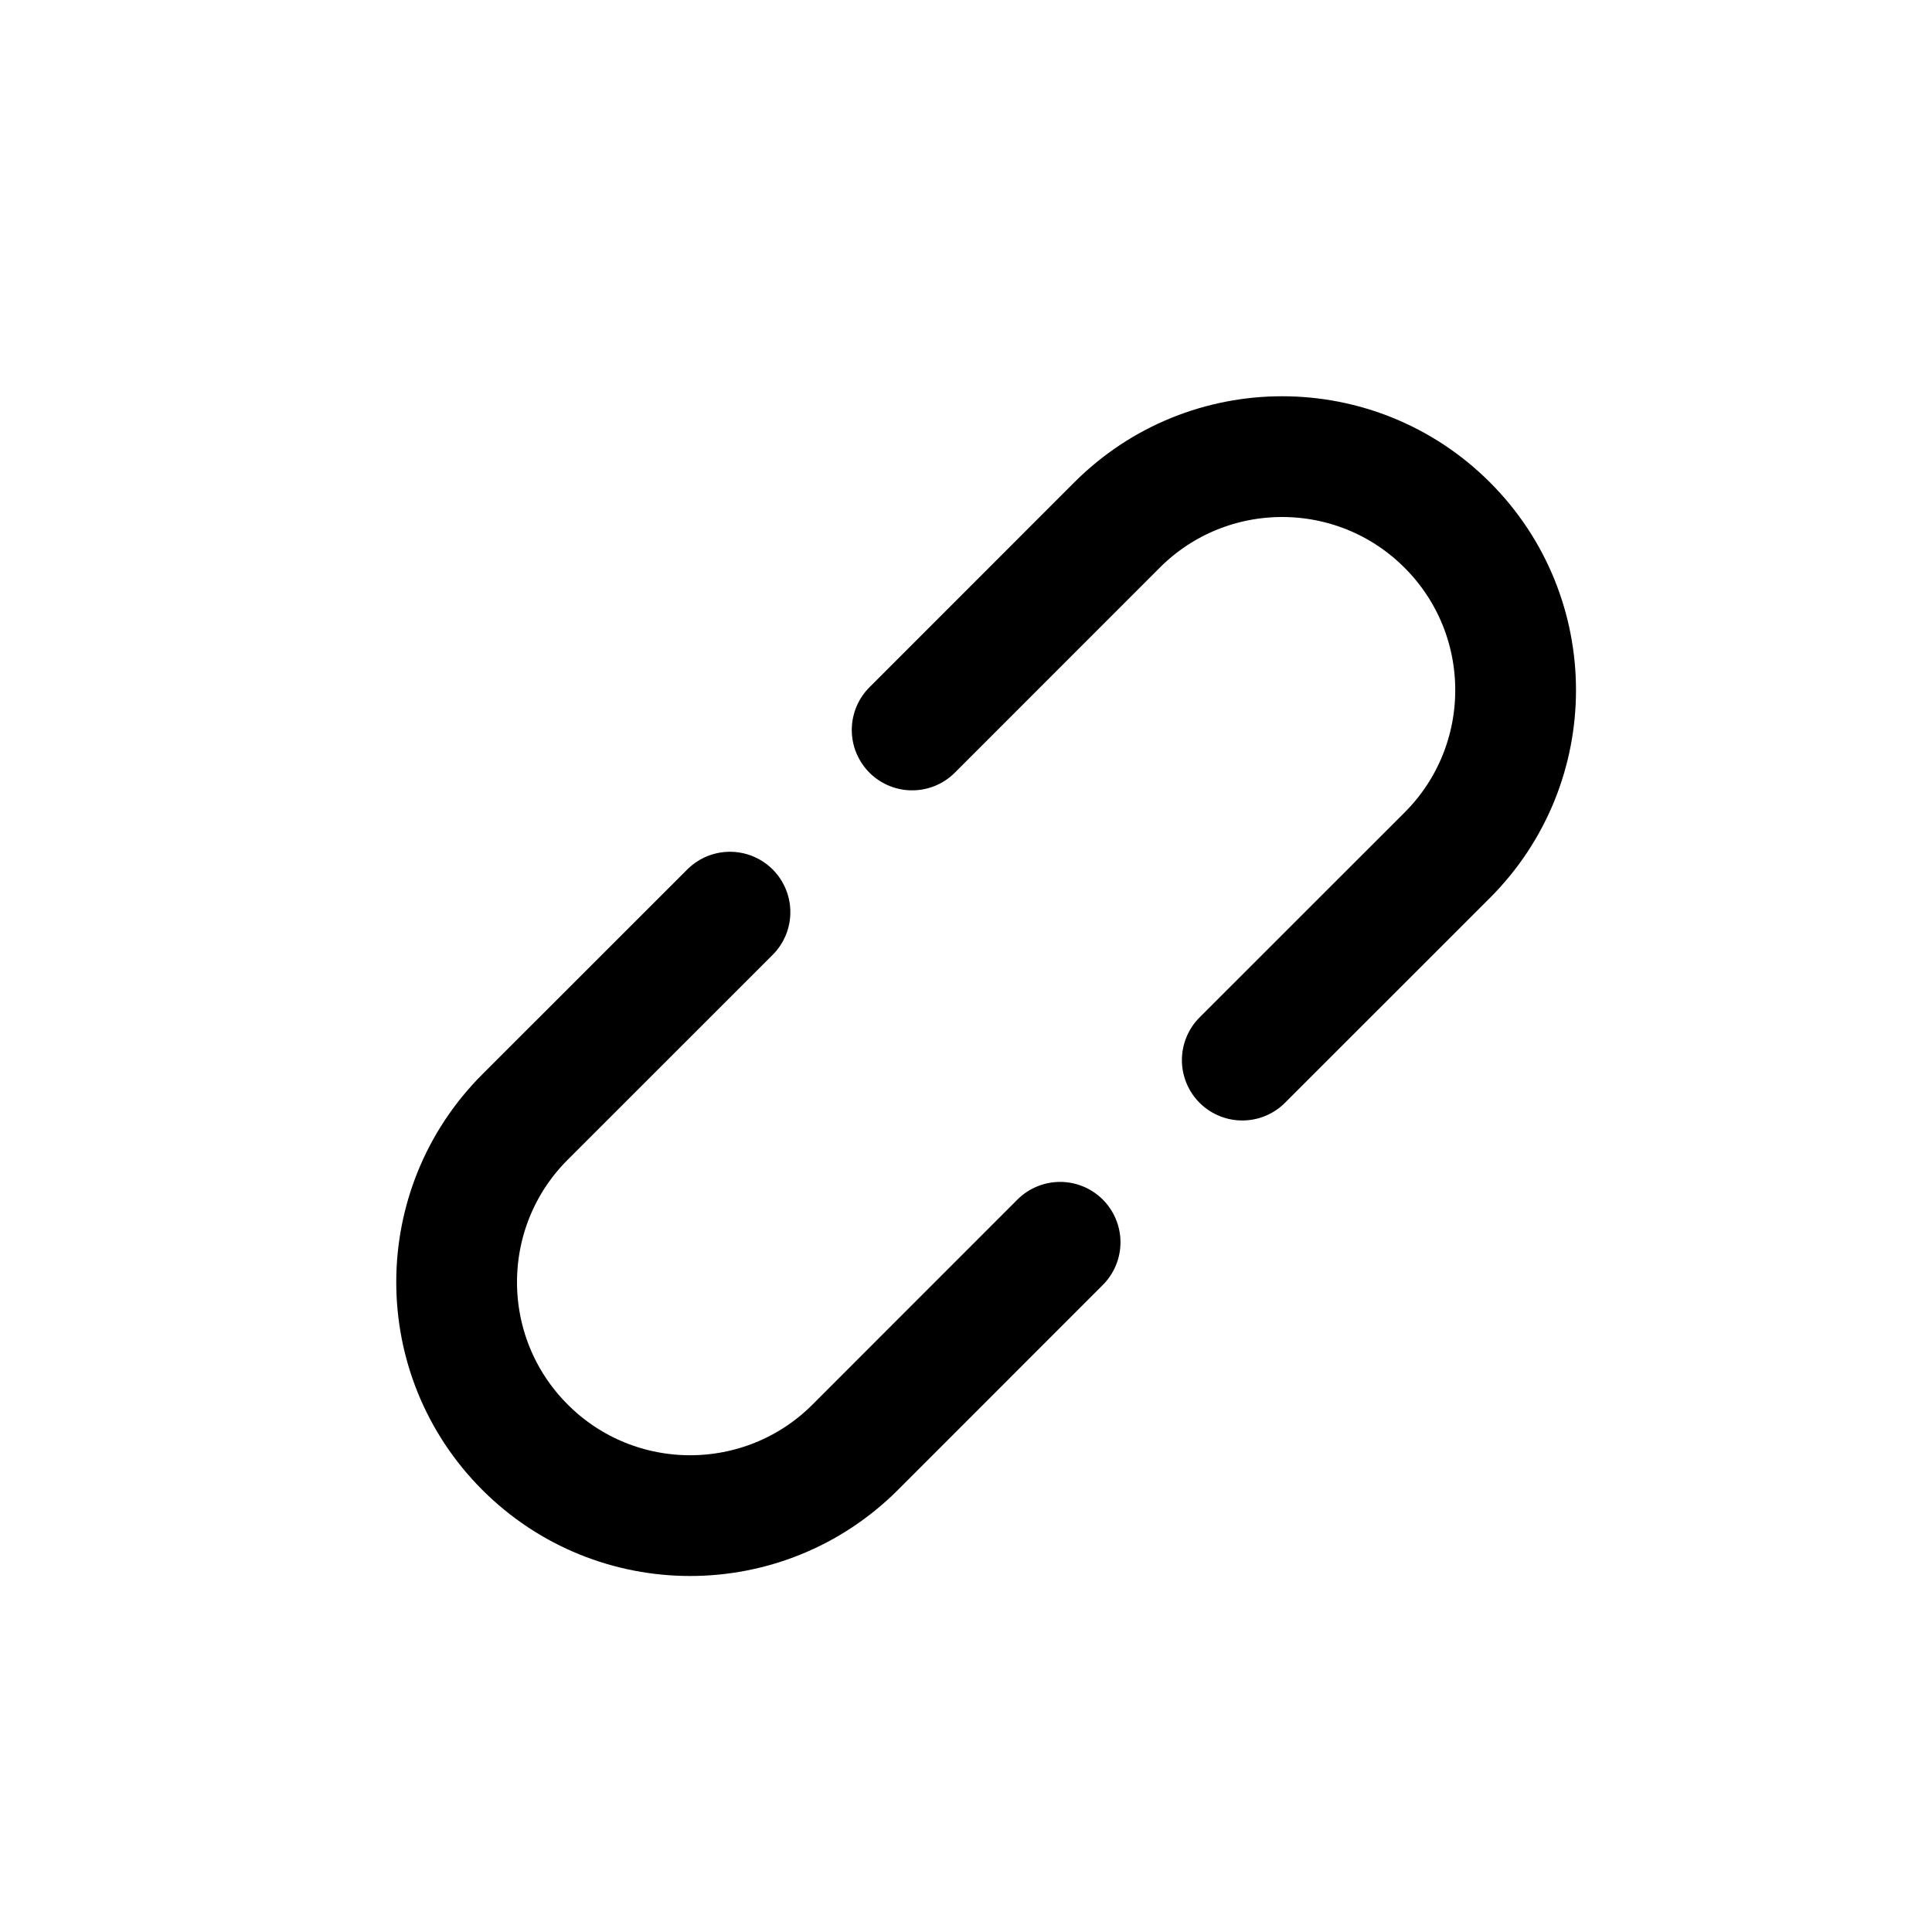
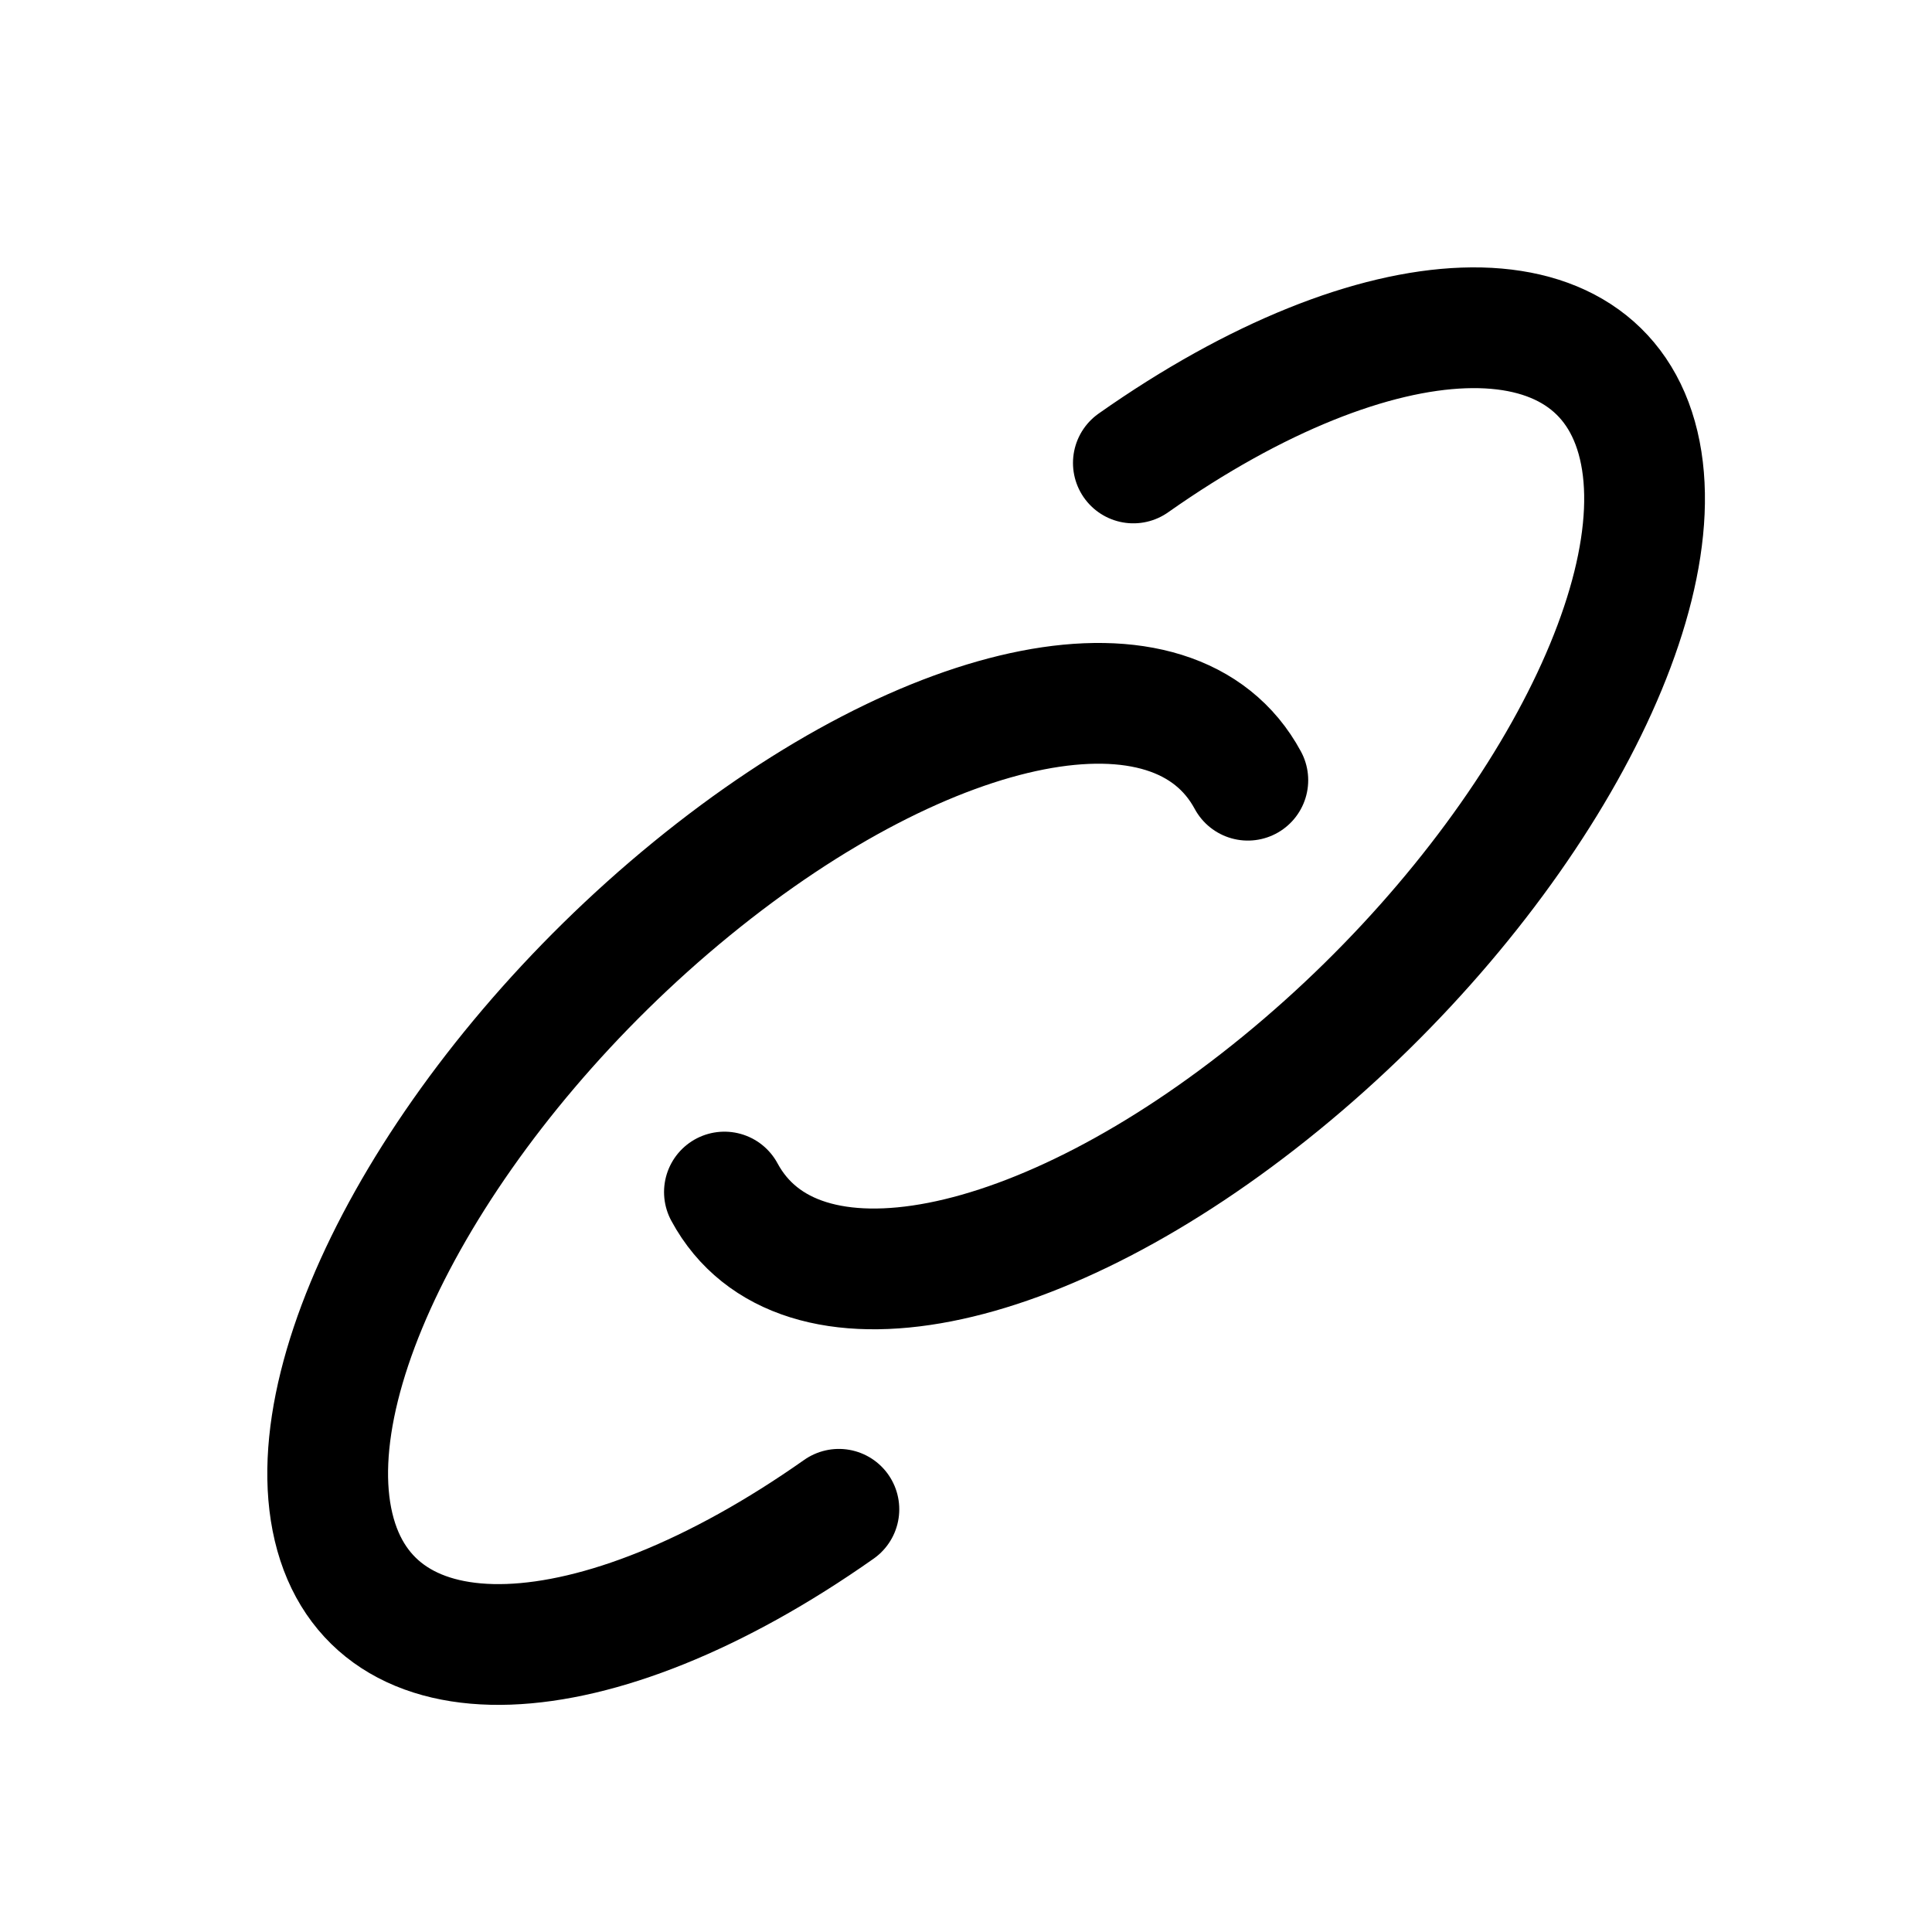
<svg xmlns="http://www.w3.org/2000/svg" width="24" height="24" viewBox="0 0 24 24" fill="none" stroke="currentColor" stroke-width="1.5" stroke-linecap="round" stroke-linejoin="round">
-   <path d="m11.331 9.068 2.545-2.546a2.9 2.9 0 0 1 4.102 4.102l-2.546 2.545" />
-   <path d="m9.068 11.331-2.546 2.545a2.9 2.9 0 0 0 4.102 4.102l2.545-2.546" />
+   <path d="M10.421 18.749a7.48 3.52-45 1 1 5.08-9.057m-1.422-3.941a7.48 3.52-45 1 1-5.08 9.057" />
</svg>
